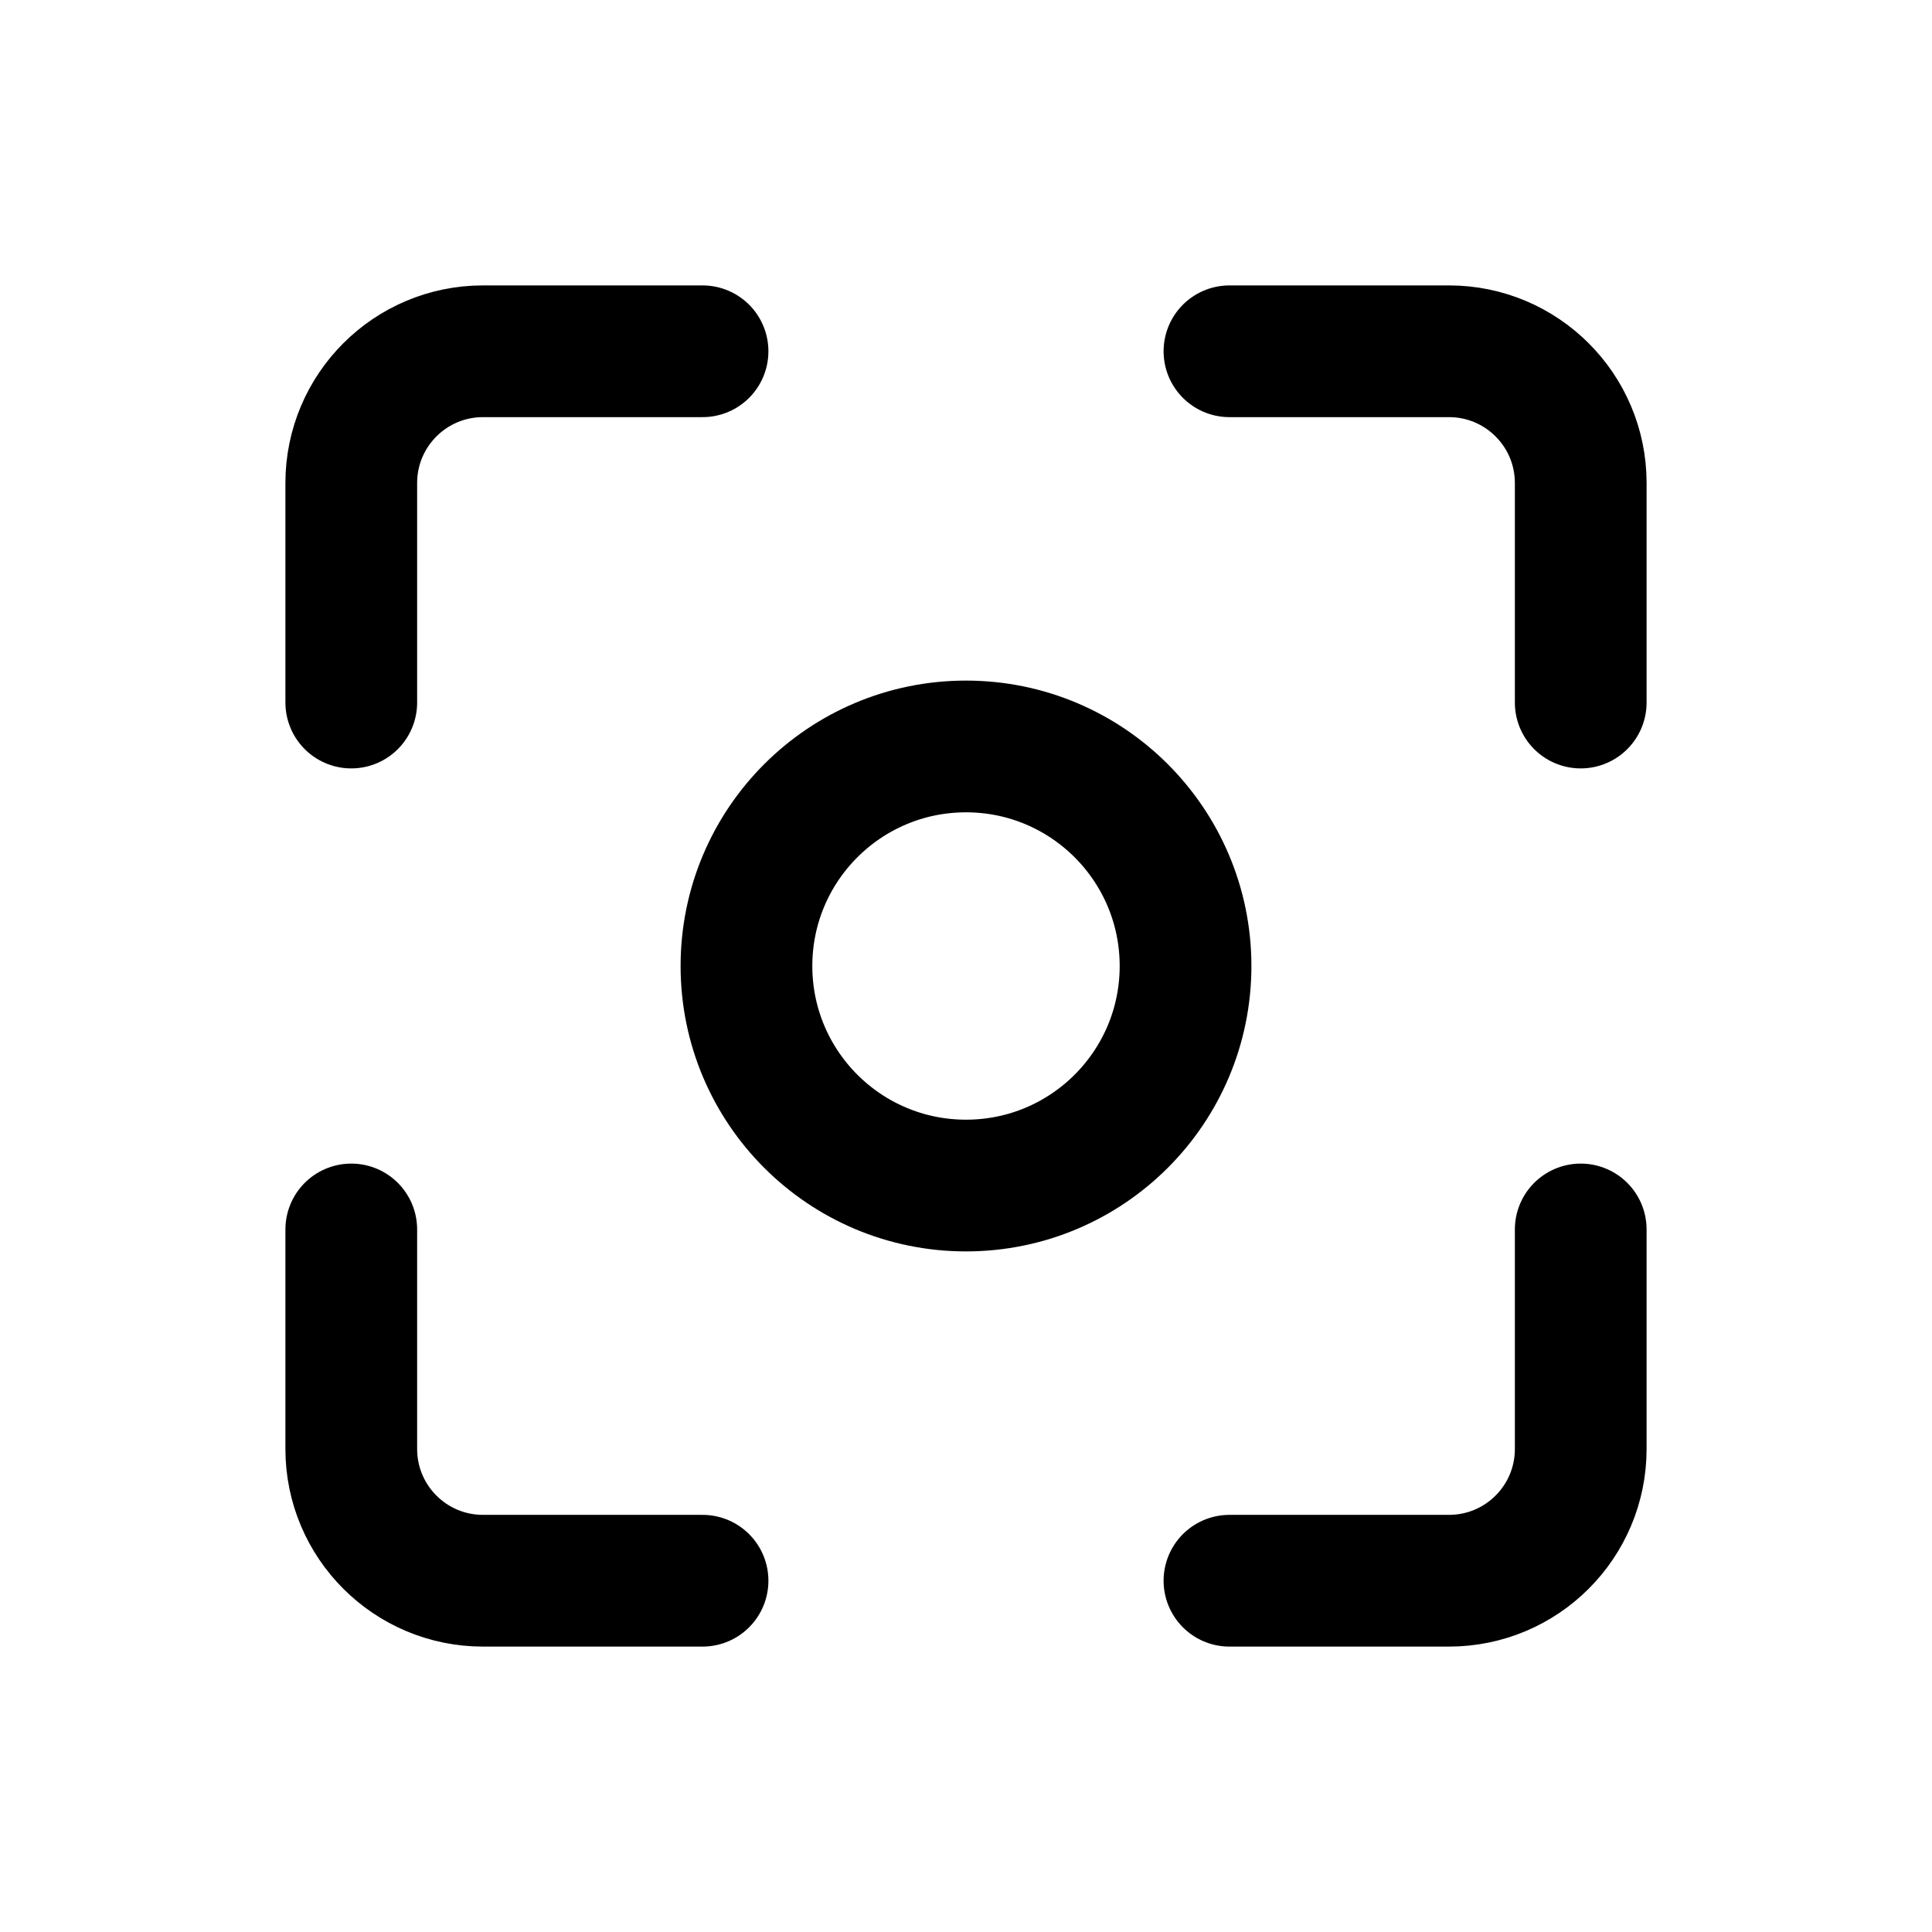
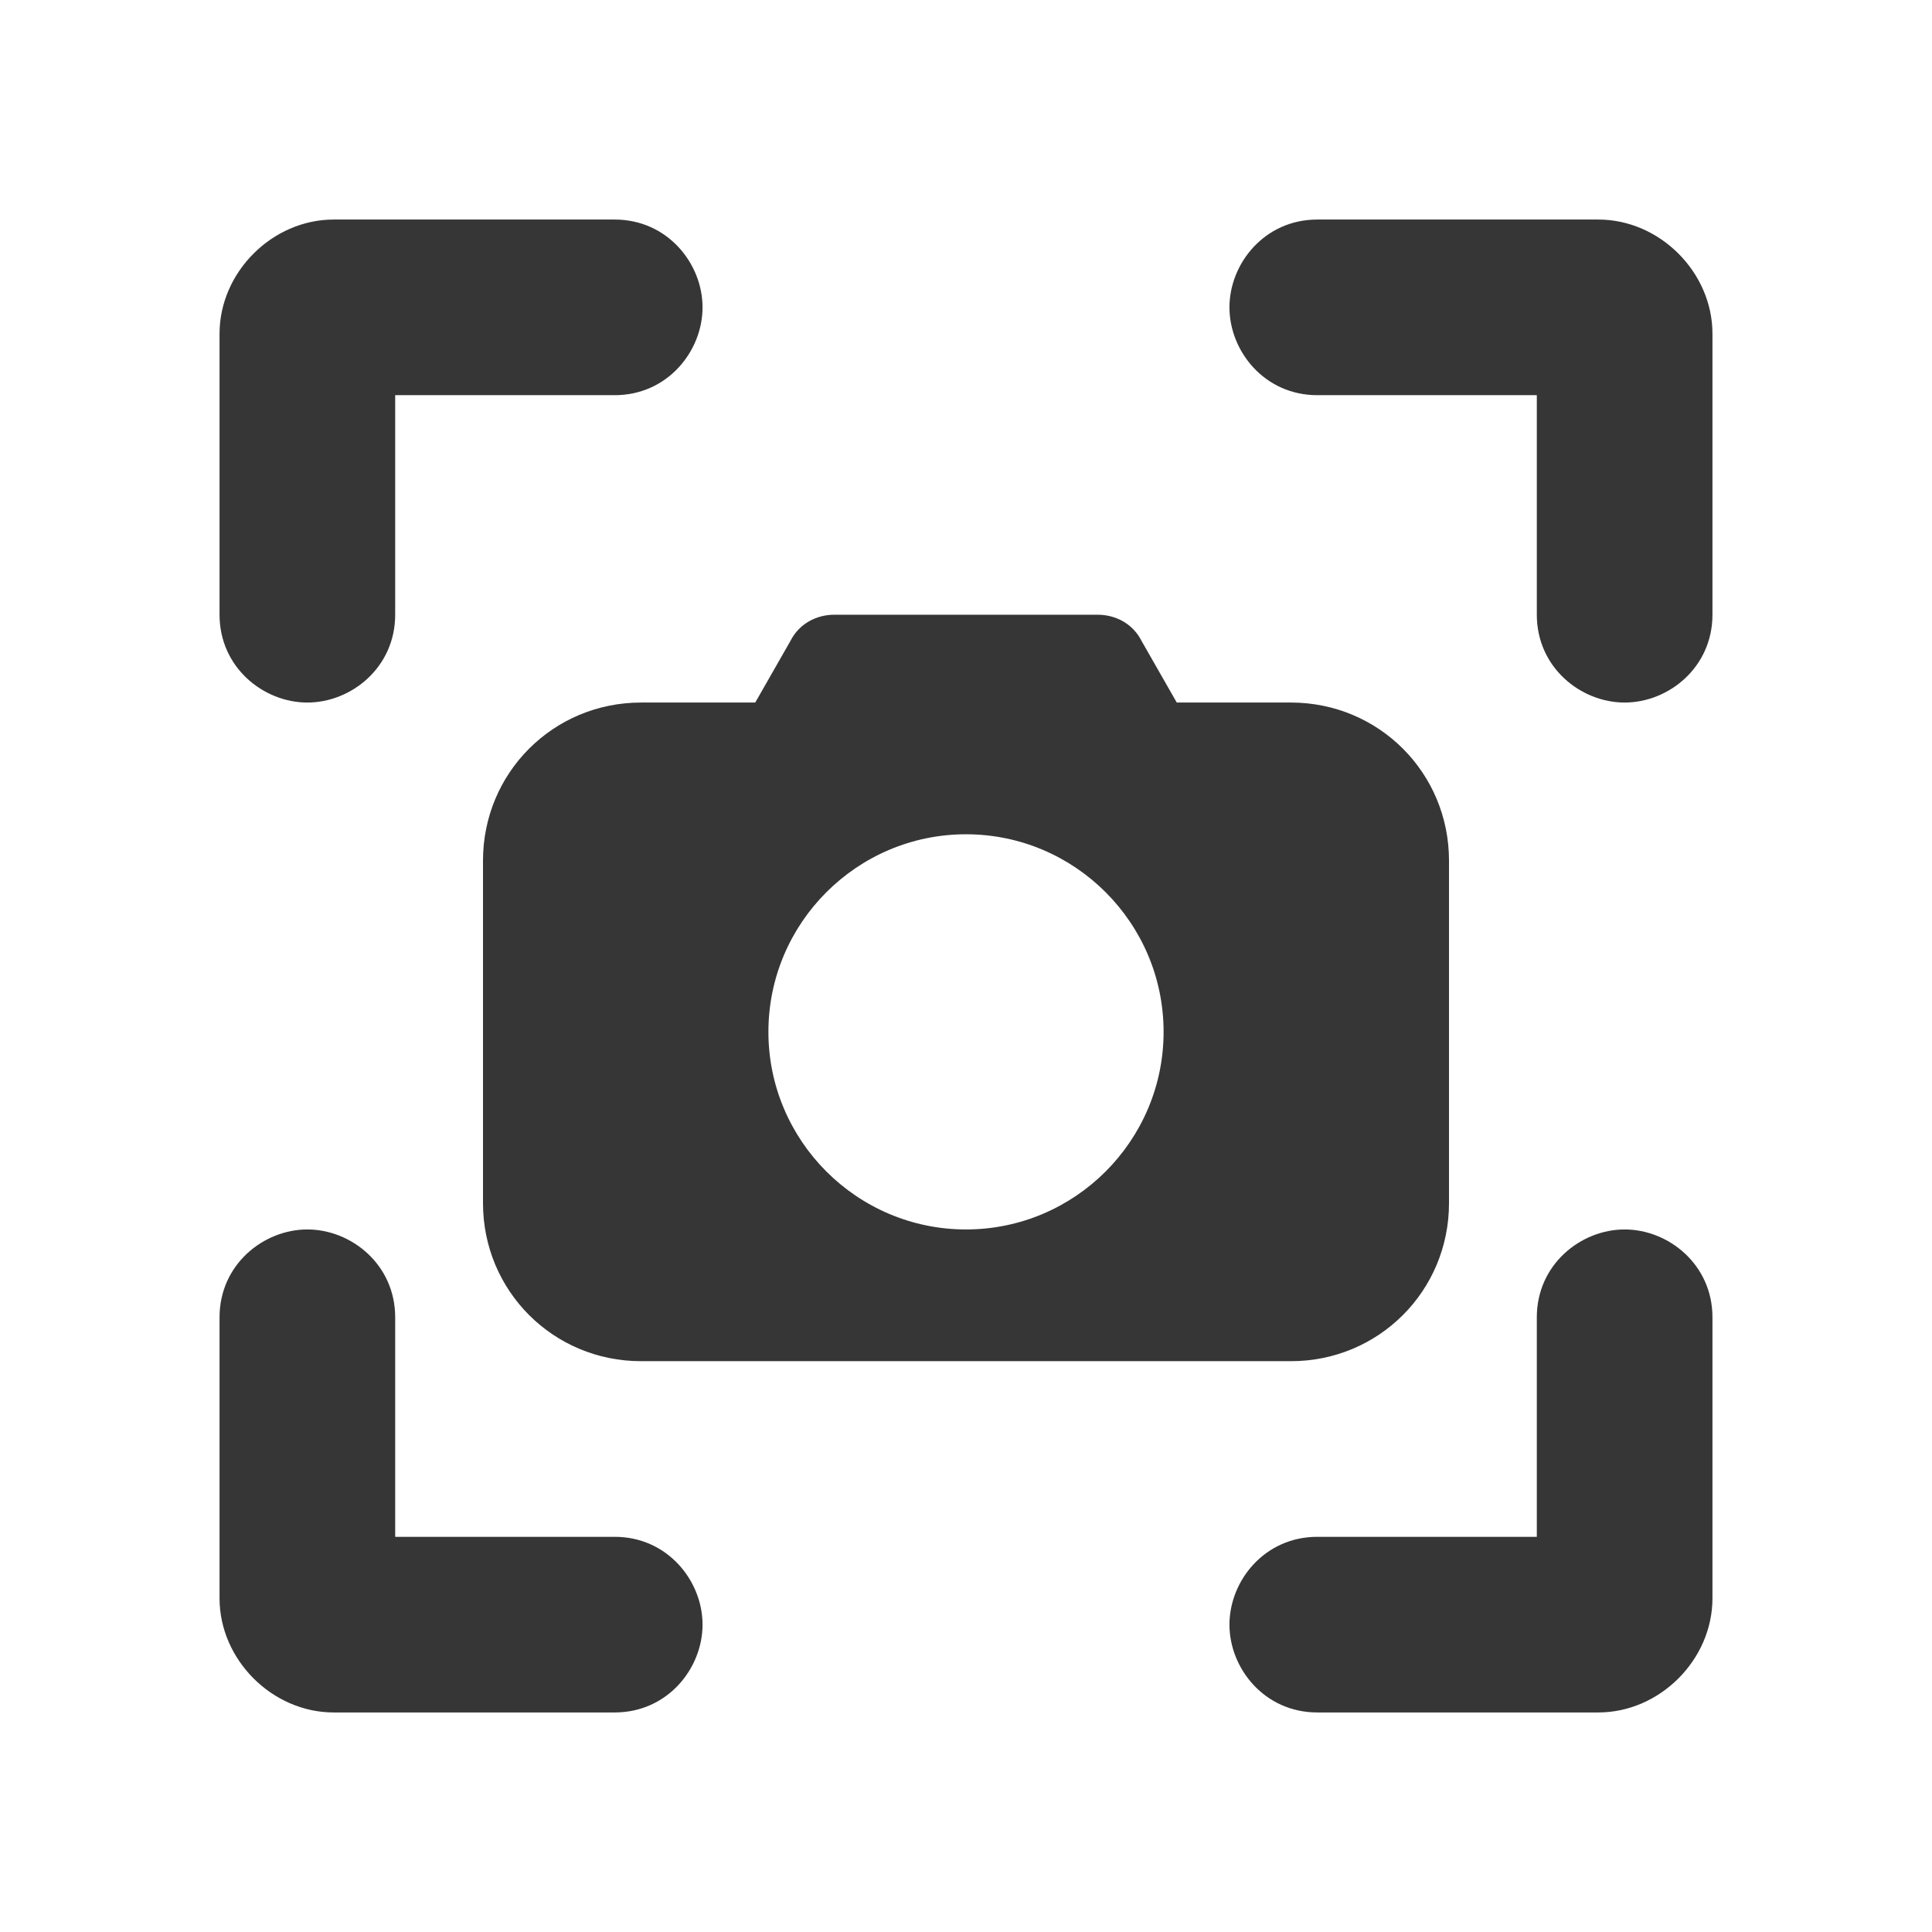
<svg xmlns="http://www.w3.org/2000/svg" width="22" height="22" viewBox="0 0 22 22">
-   <g fill="none" stroke="currentColor" stroke-width="1.5" stroke-linecap="round" stroke-linejoin="round">
-     <path d="M4 8V5.5A1.5 1.5 0 0 1 5.5 4H8M14 4h2.5A1.5 1.5 0 0 1 18 5.5V8M18 14v2.5a1.5 1.5 0 0 1-1.5 1.5H14M8 18H5.5A1.5 1.5 0 0 1 4 16.5V14" />
-     <circle cx="11" cy="11" r="2.5" />
-   </g>
+   <defs>
+     <style id="current-color-scheme" type="text/css">
+       .ColorScheme-Text { color:#363636; }
+     </style>
+   </defs>
+   <path class="ColorScheme-Text" fill="currentColor" d="M 3.8 2.5 C 3.1 2.5 2.5 3.1 2.5 3.8 L 2.5 7 C 2.5 7.6 3.0 8 3.5 8 C 4.0 8 4.5 7.6 4.5 7 L 4.5 4.5 L 7 4.5 C 7.6 4.5 8 4.0 8 3.5 C 8 3.0 7.6 2.5 7 2.5 Z" />
+   <path class="ColorScheme-Text" fill="currentColor" d="M 18.2 2.5 C 18.9 2.5 19.5 3.1 19.5 3.8 L 19.5 7 C 19.5 7.6 19.0 8 18.5 8 C 18.0 8 17.5 7.6 17.5 7 L 17.5 4.5 L 15 4.5 C 14.4 4.5 14 4.0 14 3.5 C 14 3.0 14.4 2.5 15 2.5 Z" />
+   <path class="ColorScheme-Text" fill="currentColor" d="M 2.5 18.2 C 2.5 18.9 3.1 19.5 3.8 19.5 L 7 19.5 C 7.6 19.5 8 19.0 8 18.5 C 8 18.0 7.6 17.5 7 17.5 L 4.5 17.5 L 4.5 15 C 4.5 14.4 4.0 14 3.5 14 C 3.0 14 2.5 14.4 2.5 15 Z" />
+   <path class="ColorScheme-Text" fill="currentColor" d="M 19.5 18.2 C 19.5 18.9 18.9 19.5 18.2 19.5 L 15 19.5 C 14.4 19.5 14 19.0 14 18.5 C 14 18.0 14.4 17.5 15 17.5 L 17.5 17.5 L 17.5 15 C 17.5 14.4 18.0 14 18.5 14 C 19.0 14 19.5 14.4 19.5 15 Z" />
+   <path class="ColorScheme-Text" fill="currentColor" fill-rule="evenodd" d="M 9.5 7 C 9.3 7 9.1 7.1 9 7.3 L 8.6 8 L 7.3 8 C 6.3 8 5.5 8.8 5.5 9.8 L 5.5 13.7 C 5.5 14.7 6.3 15.5 7.3 15.5 L 14.7 15.5 C 15.7 15.5 16.5 14.7 16.5 13.7 L 16.5 9.8 C 16.5 8.8 15.7 8 14.7 8 L 13.4 8 L 13 7.3 C 12.9 7.1 12.7 7 12.5 7 Z M 11 9.5 C 12.24 9.5 13.25 10.51 13.25 11.75 C 13.25 12.99 12.24 14 11 14 C 9.76 14 8.75 12.99 8.75 11.75 C 8.75 10.51 9.76 9.5 11 9.5 Z" />
</svg>
